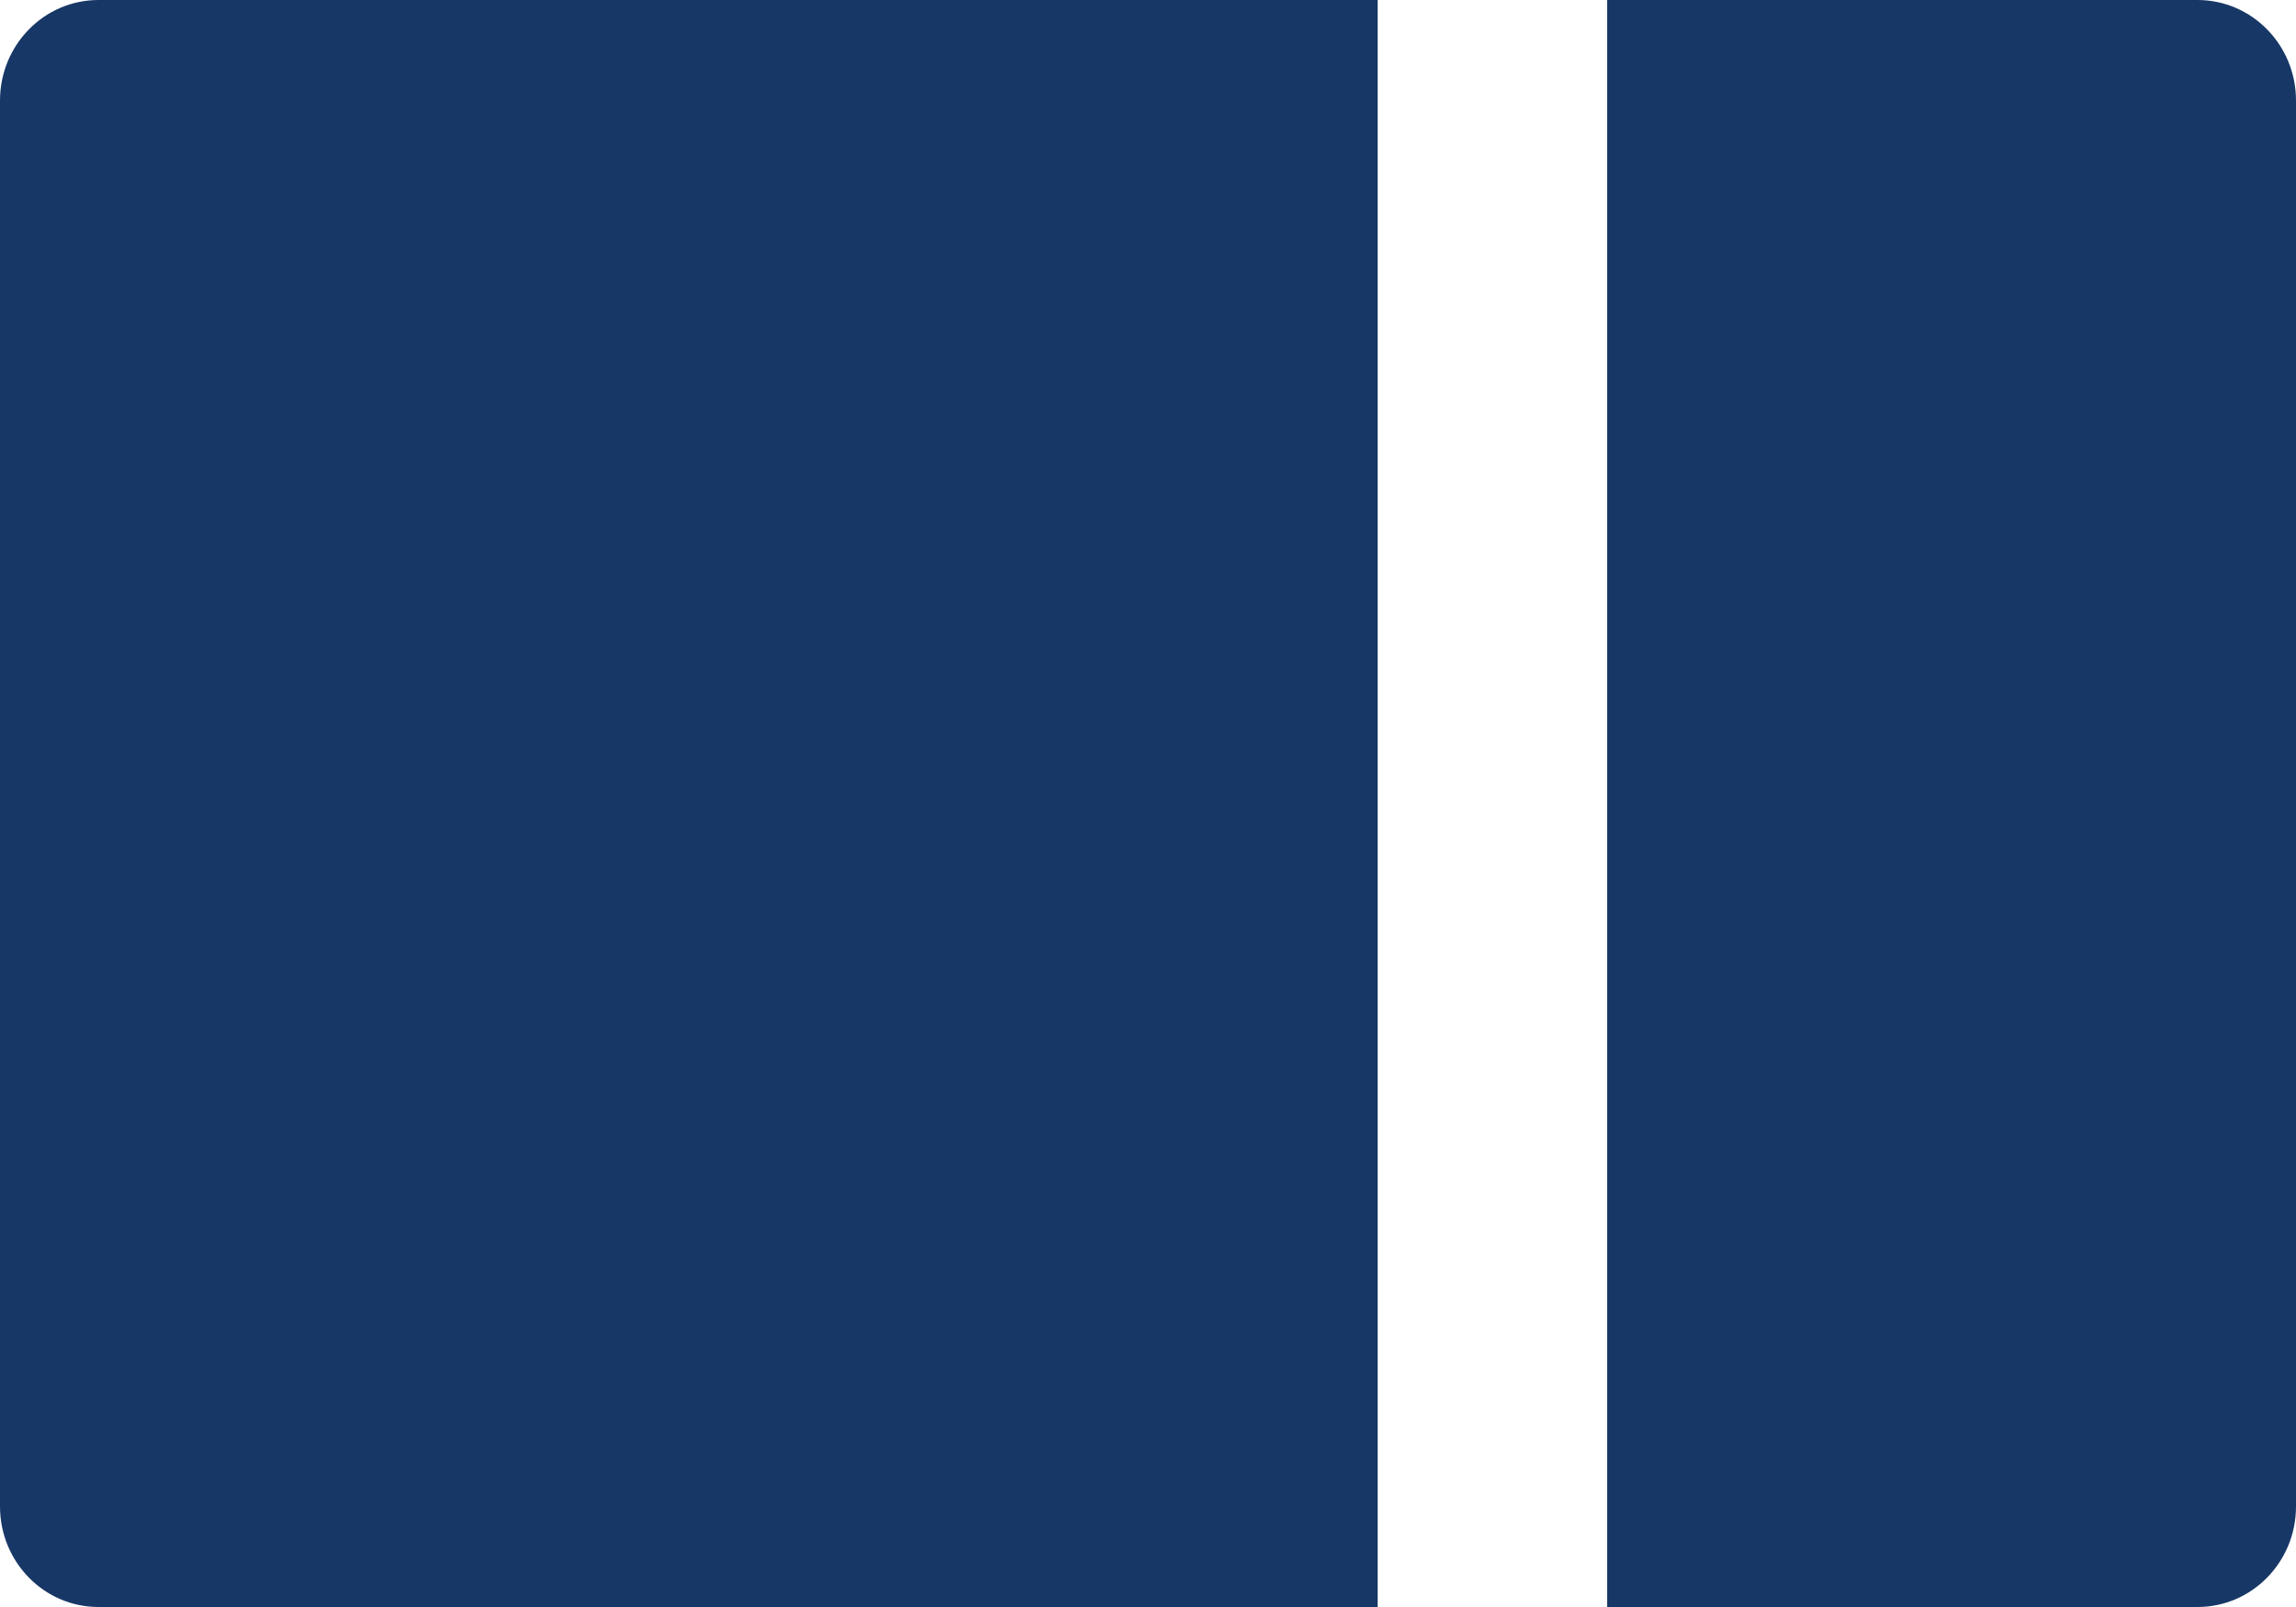
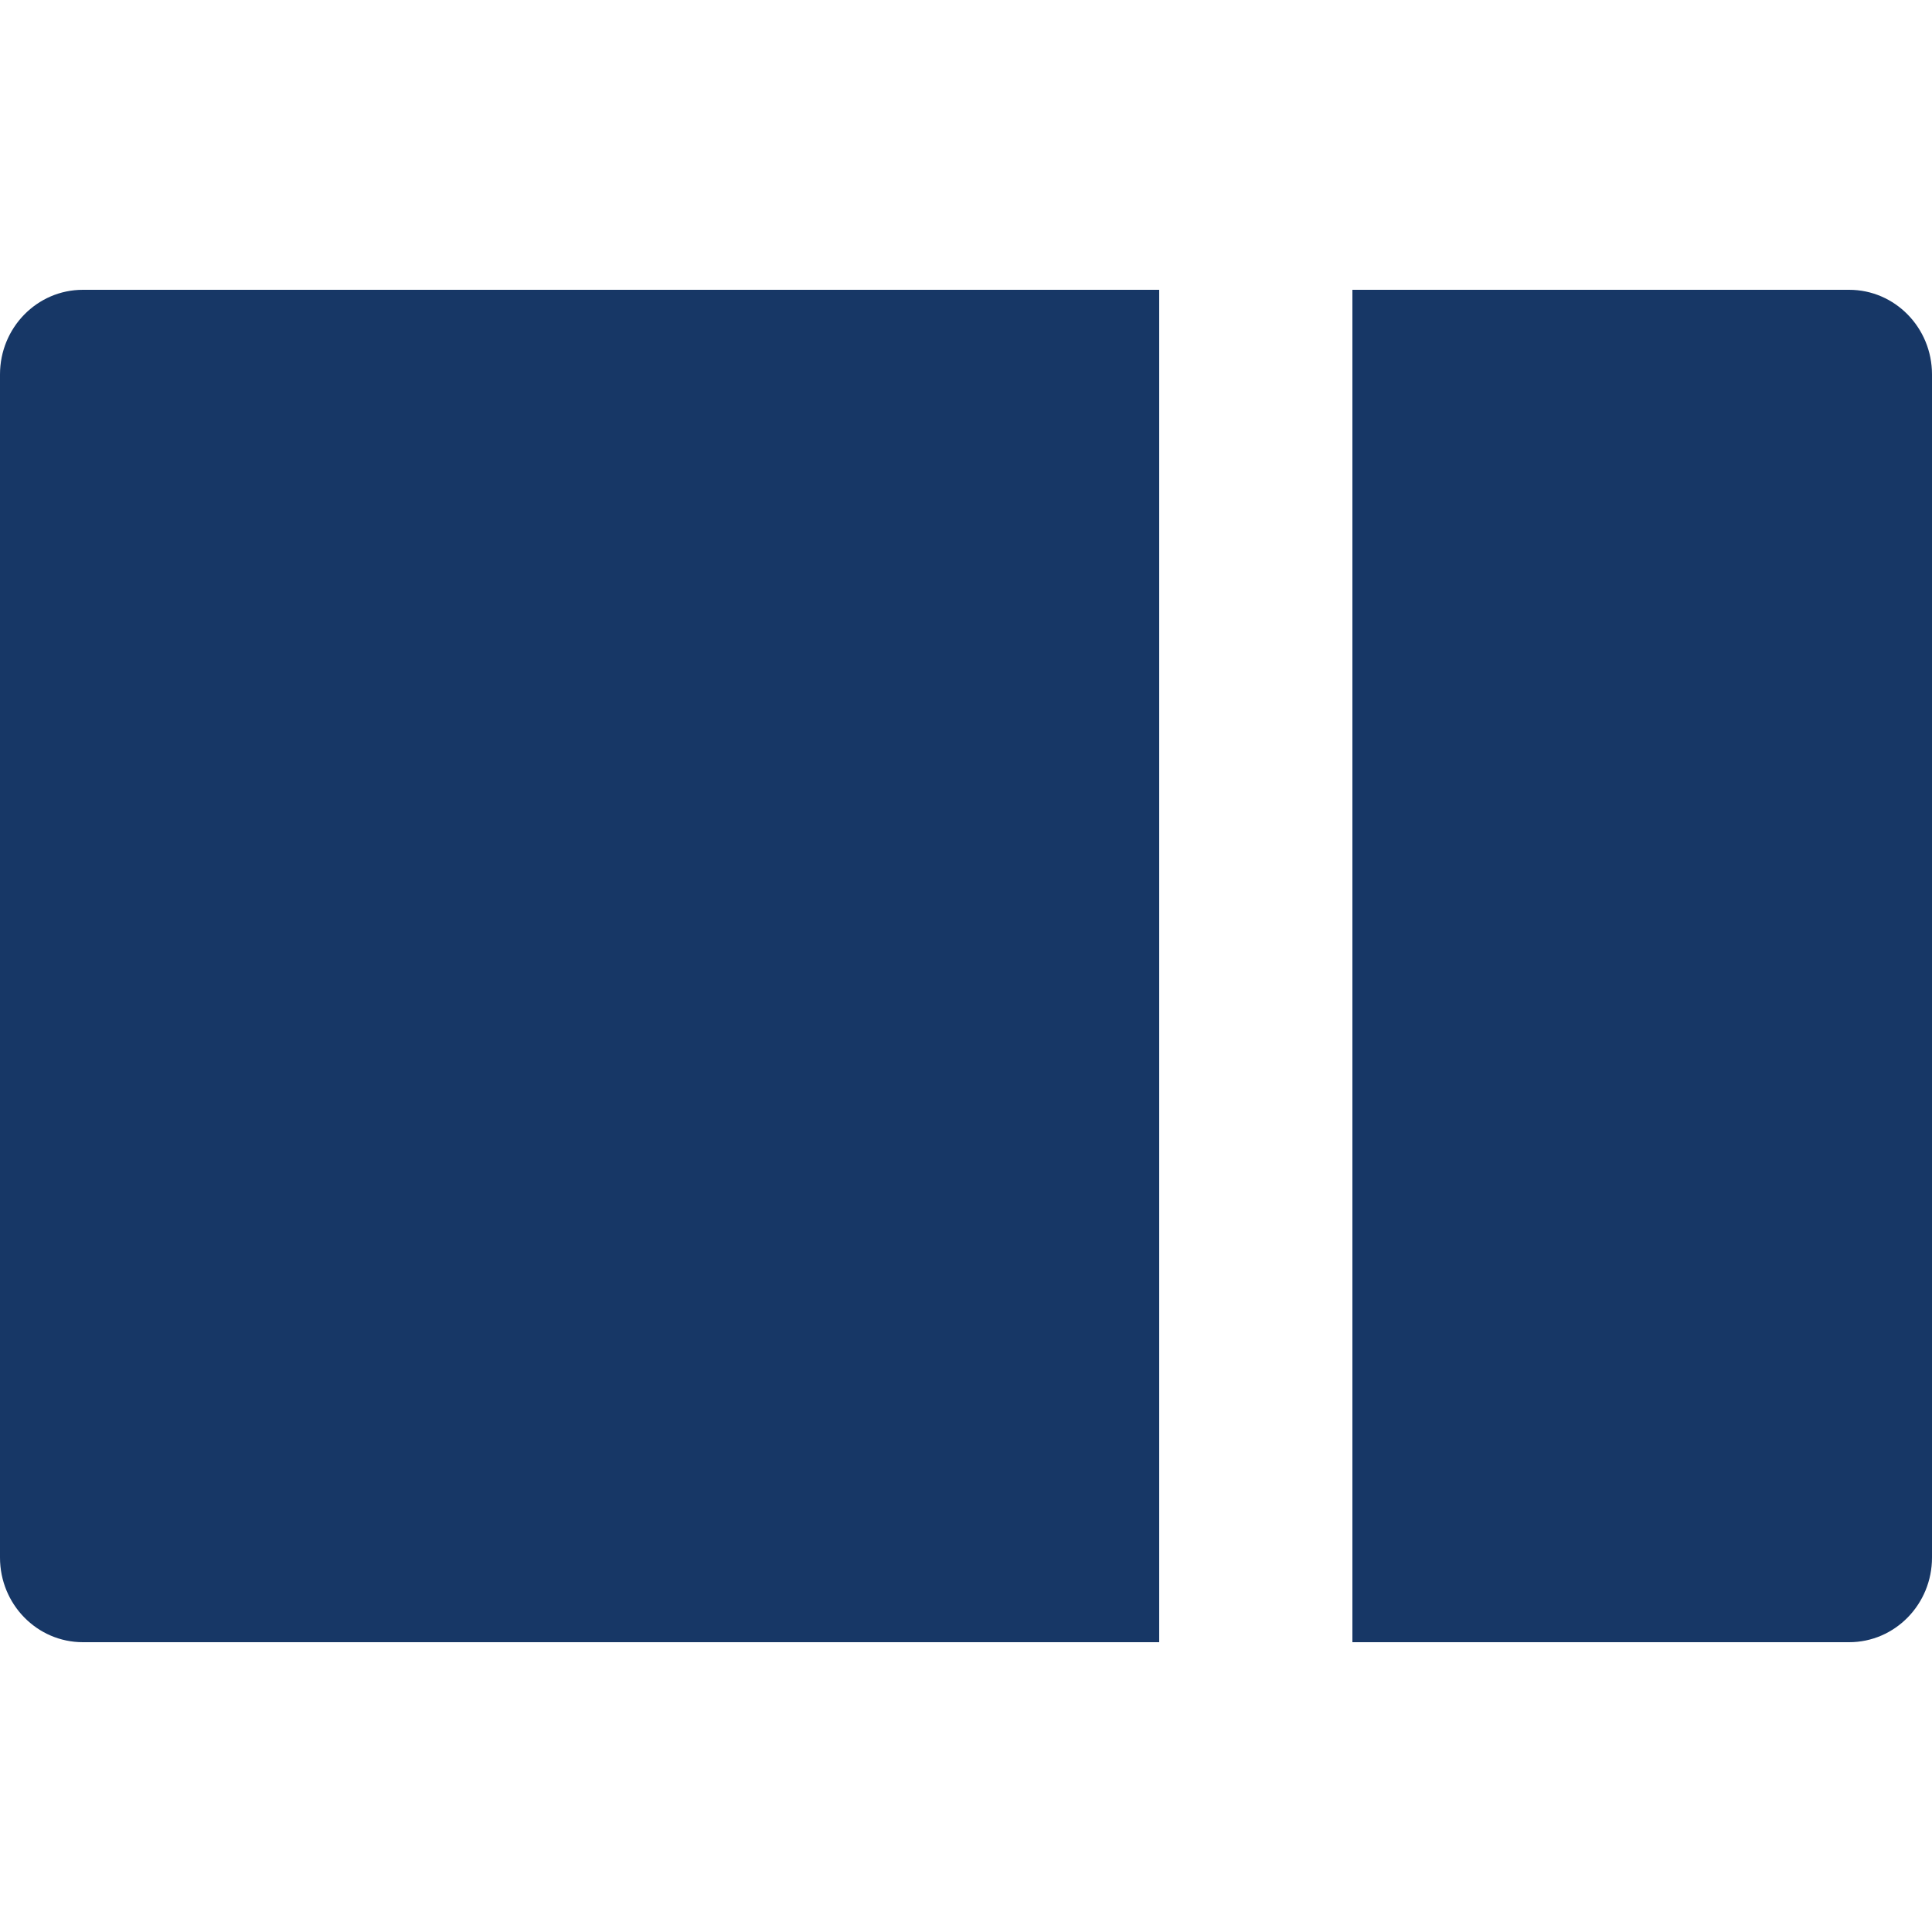
- <svg xmlns="http://www.w3.org/2000/svg" width="10px" height="7px" viewBox="0 0 10 7" version="1.1">
+ <svg xmlns="http://www.w3.org/2000/svg" width="20px" height="20px" viewBox="0 0 10 7" version="1.1">
  <defs />
  <g id="Searchable-Annotations" stroke="none" stroke-width="1" fill="none" fill-rule="evenodd">
    <g id="1a-hover-to-the-side" transform="translate(-1768, -671)" fill="#173766" fill-rule="nonzero">
      <g id="noun_Right-Sidebar_1058230" transform="translate(1768, 671)">
        <path d="M6,0 L0.429,0 C0.192,0 0,0.196 0,0.438 L0,6.562 C0,6.804 0.192,7 0.429,7 L6,7 L6,0 Z" id="Shape" />
        <path d="M9.571,0 L7,0 L7,7 L9.571,7 C9.808,7 10,6.804 10,6.562 L10,0.438 C10,0.196 9.808,0 9.571,0 Z" id="Shape" />
      </g>
    </g>
  </g>
</svg>
